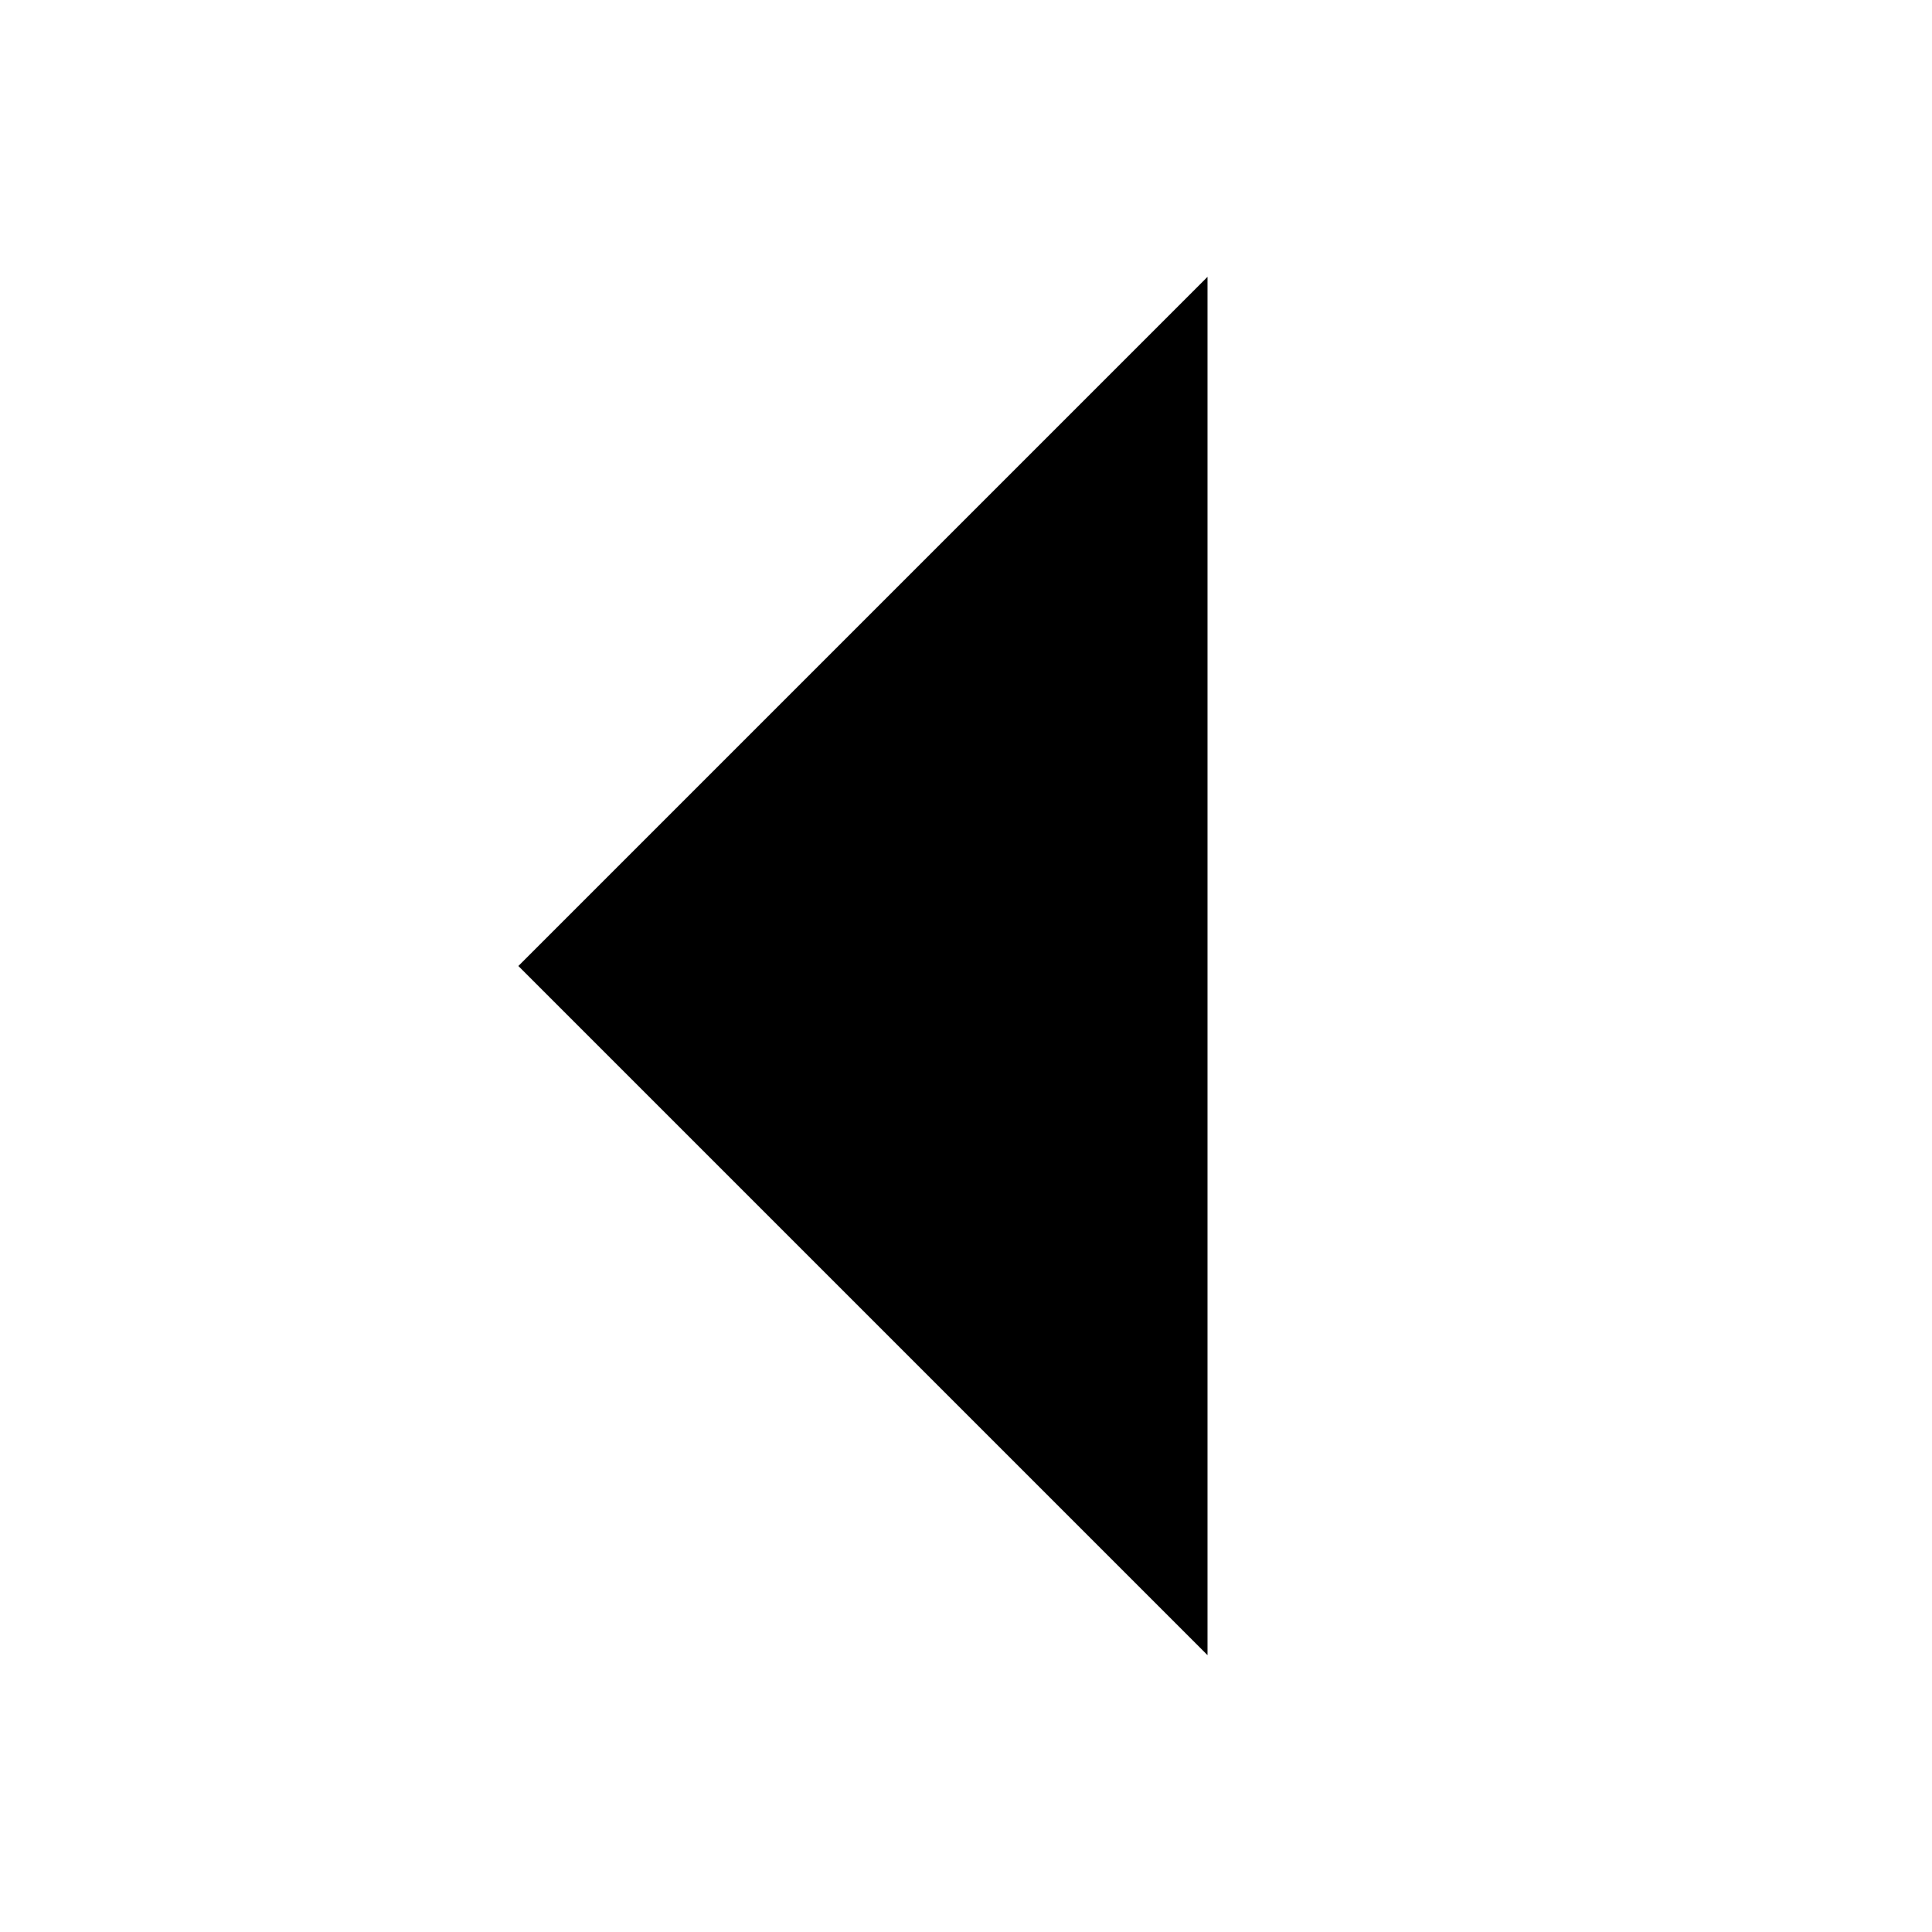
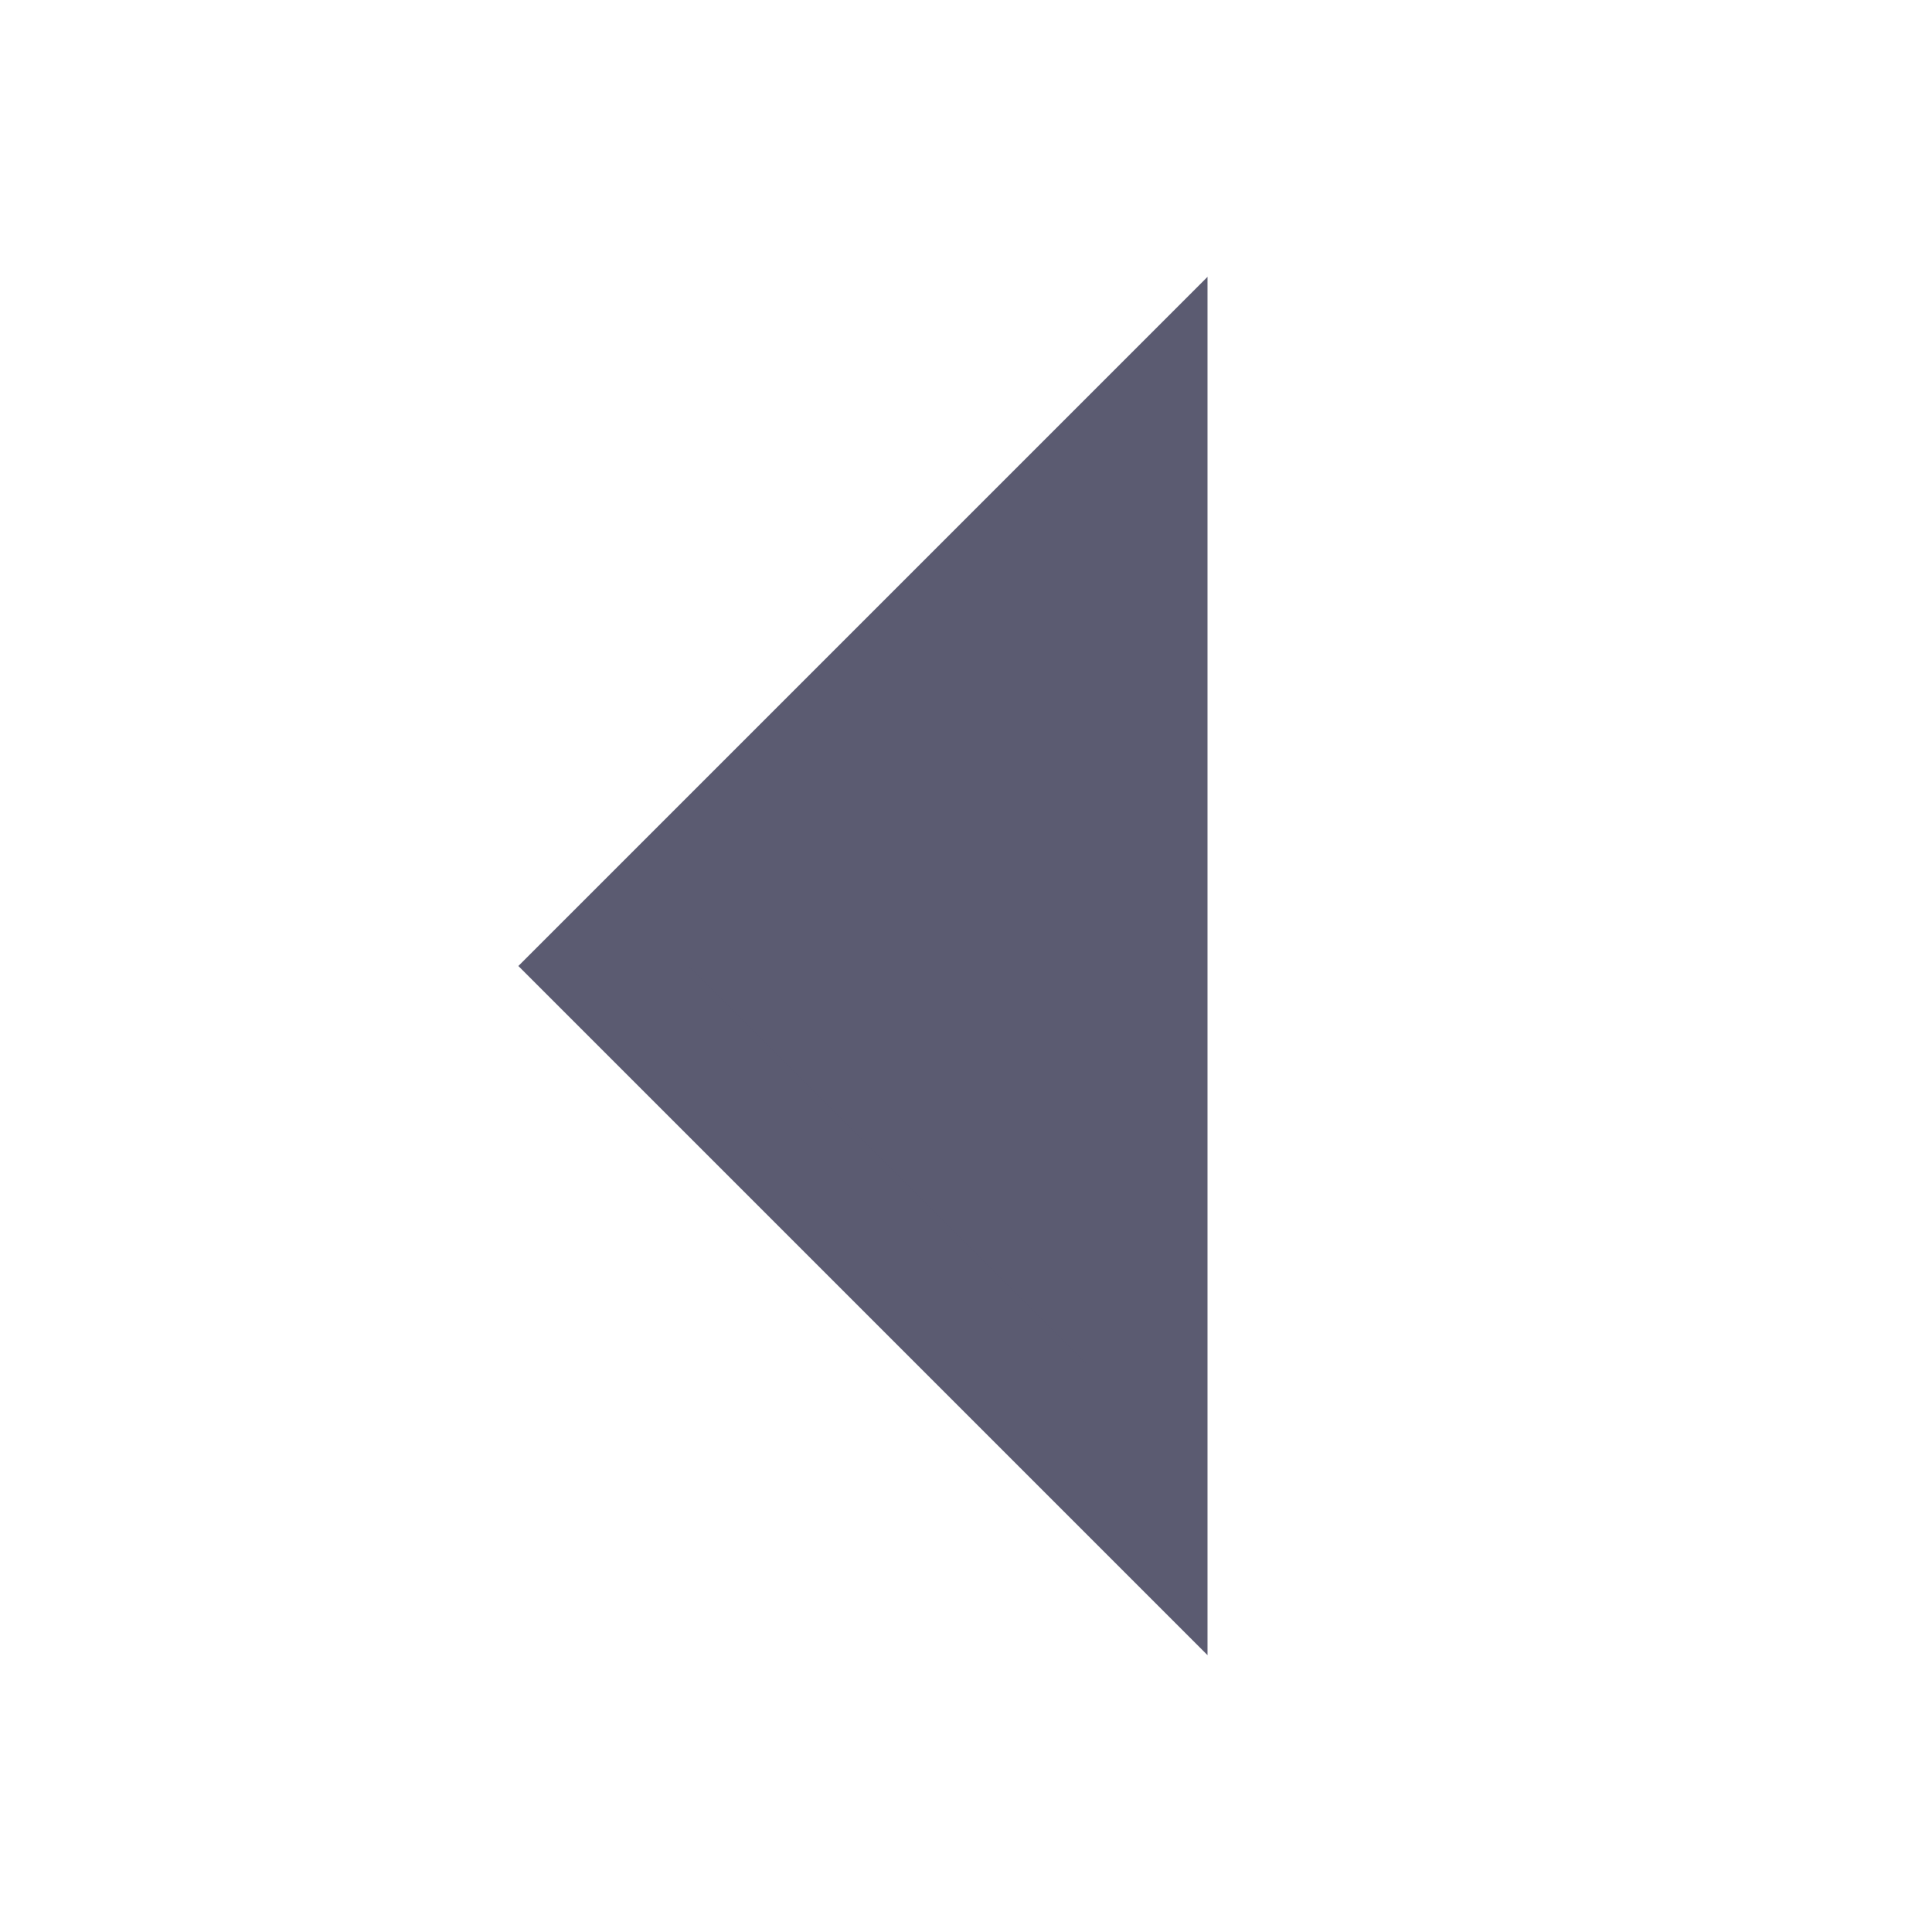
<svg xmlns="http://www.w3.org/2000/svg" version="1.1" id="Layer_1" viewBox="0 0 32 32" xml:space="preserve">
-   <polygon style="fill:black;stroke:#000000;stroke-width:2;stroke-miterlimit:10;" points="10,16 19,7 19,25 " />
+   <polygon style="fill:#5B5B71;stroke:#5B5B71;stroke-width:2;stroke-miterlimit:10;" points="10,16 19,7 19,25 " />
</svg>
